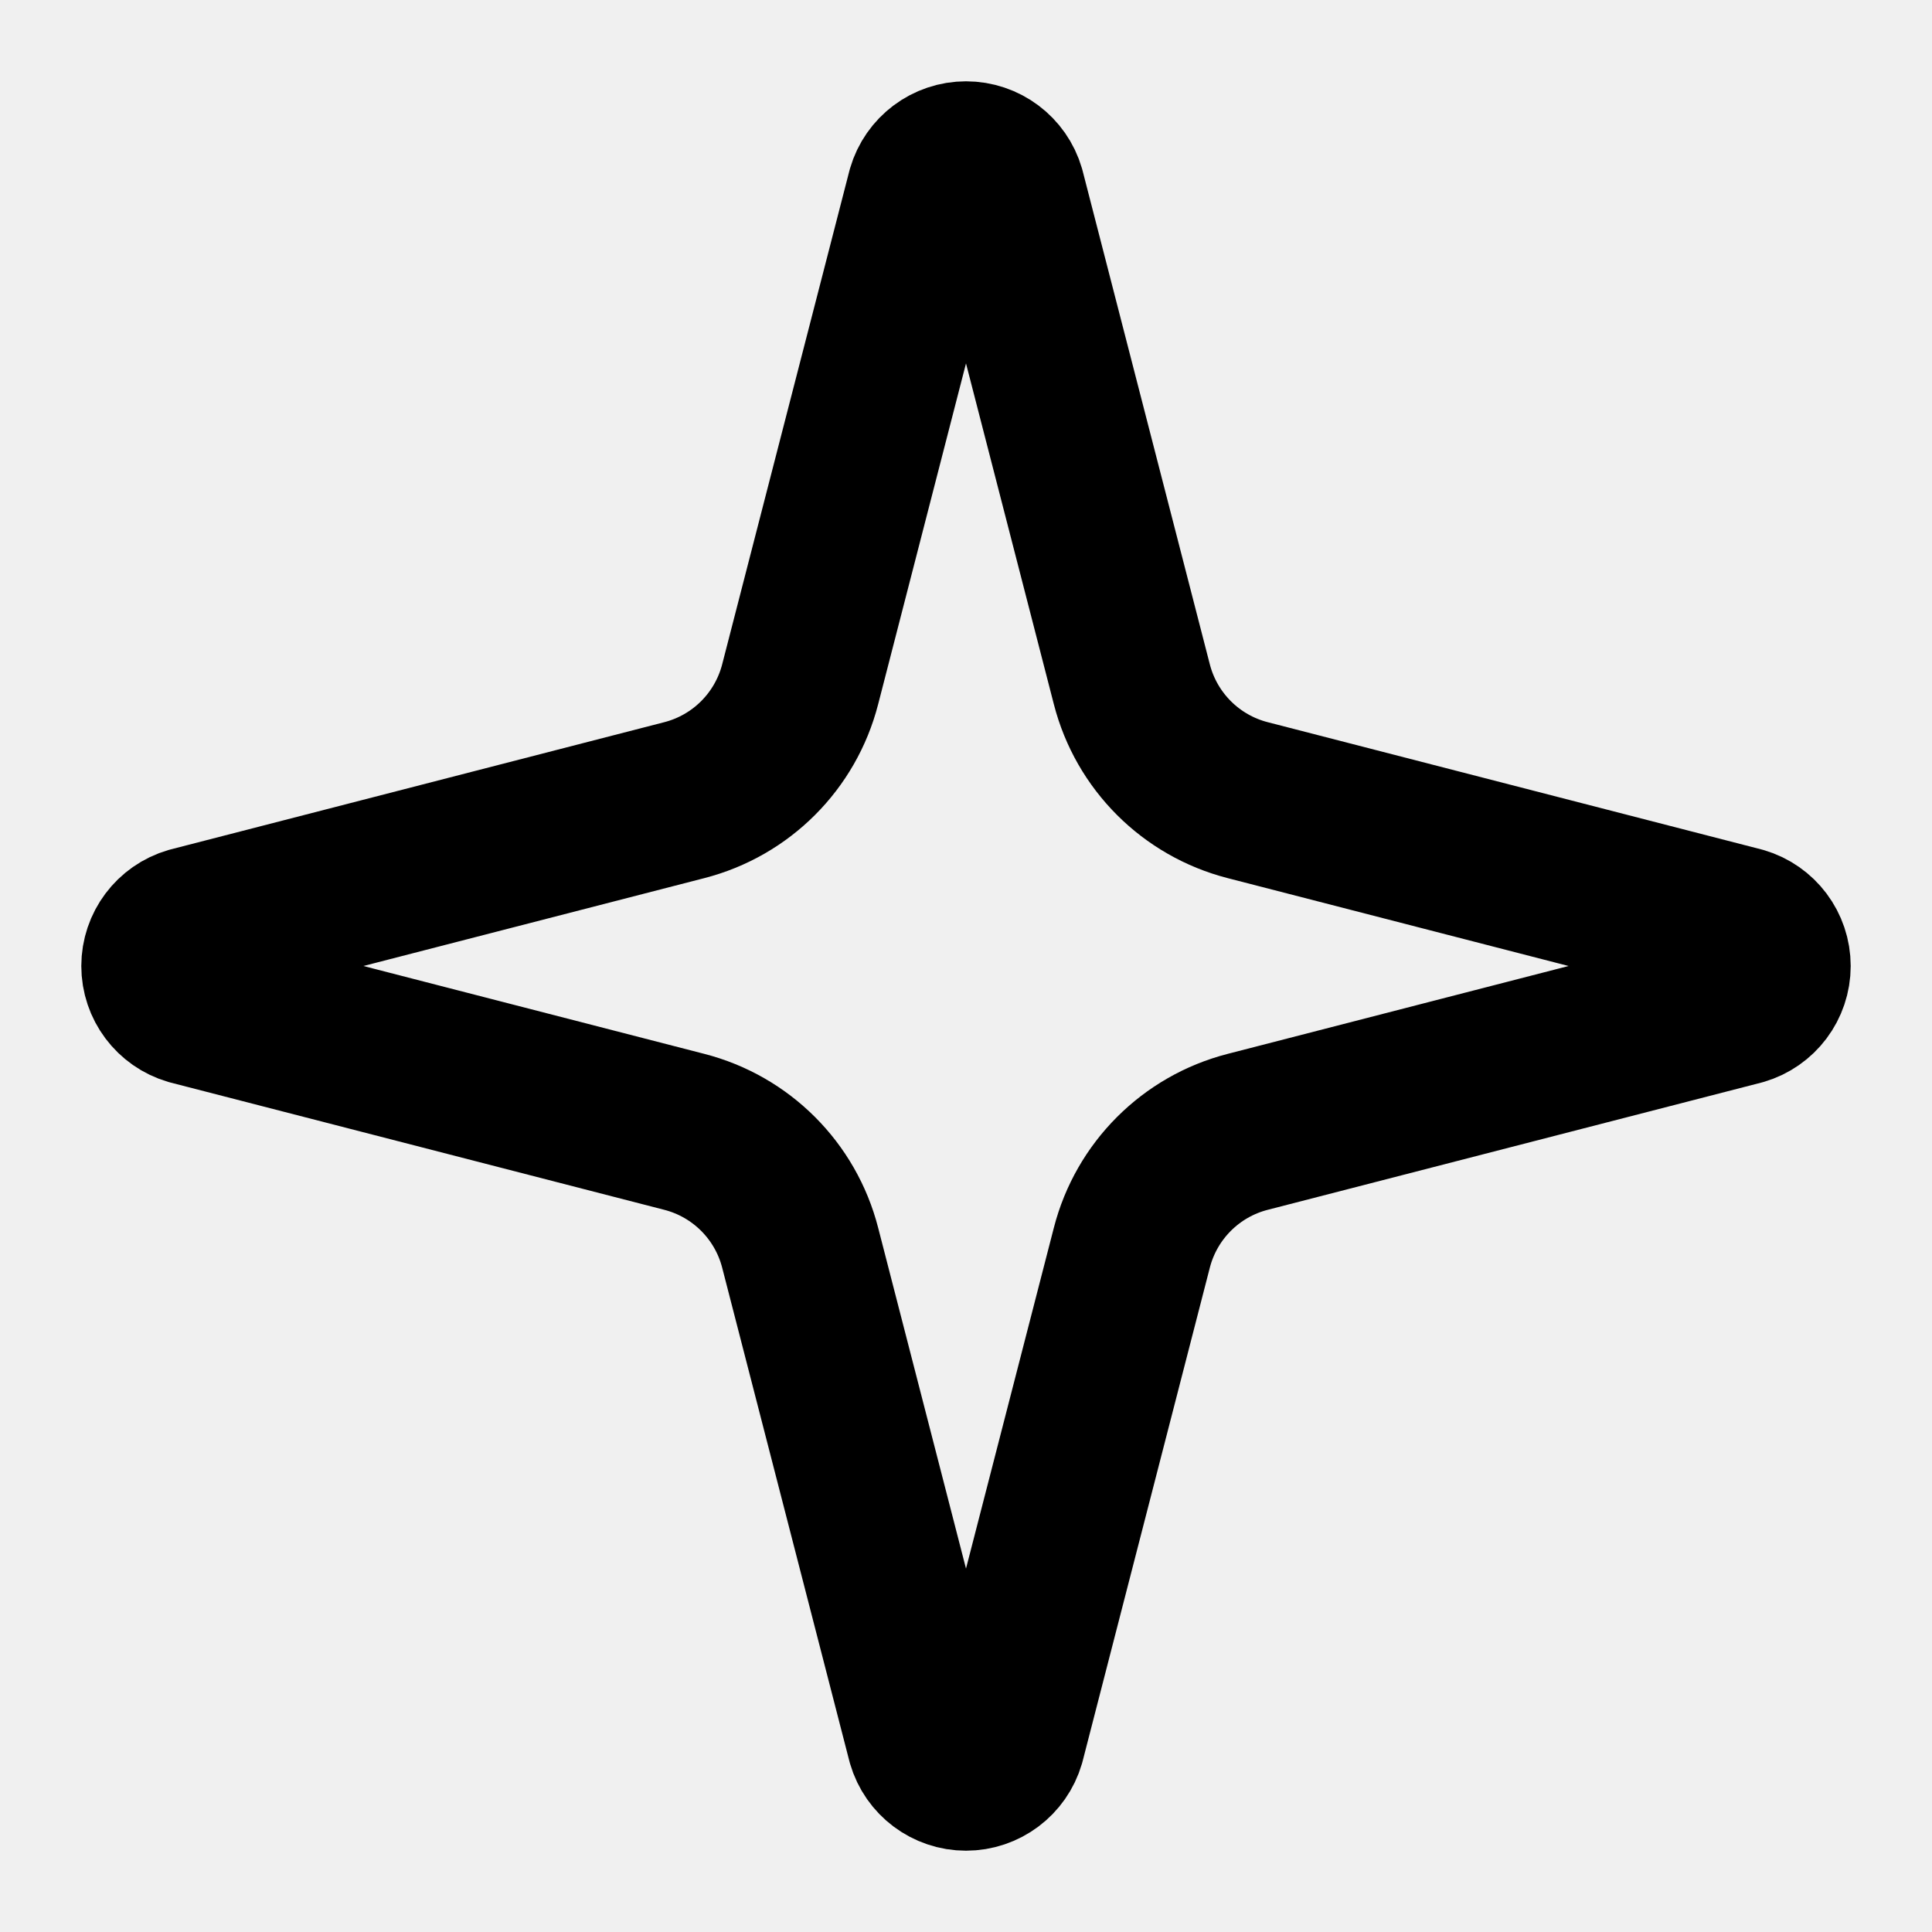
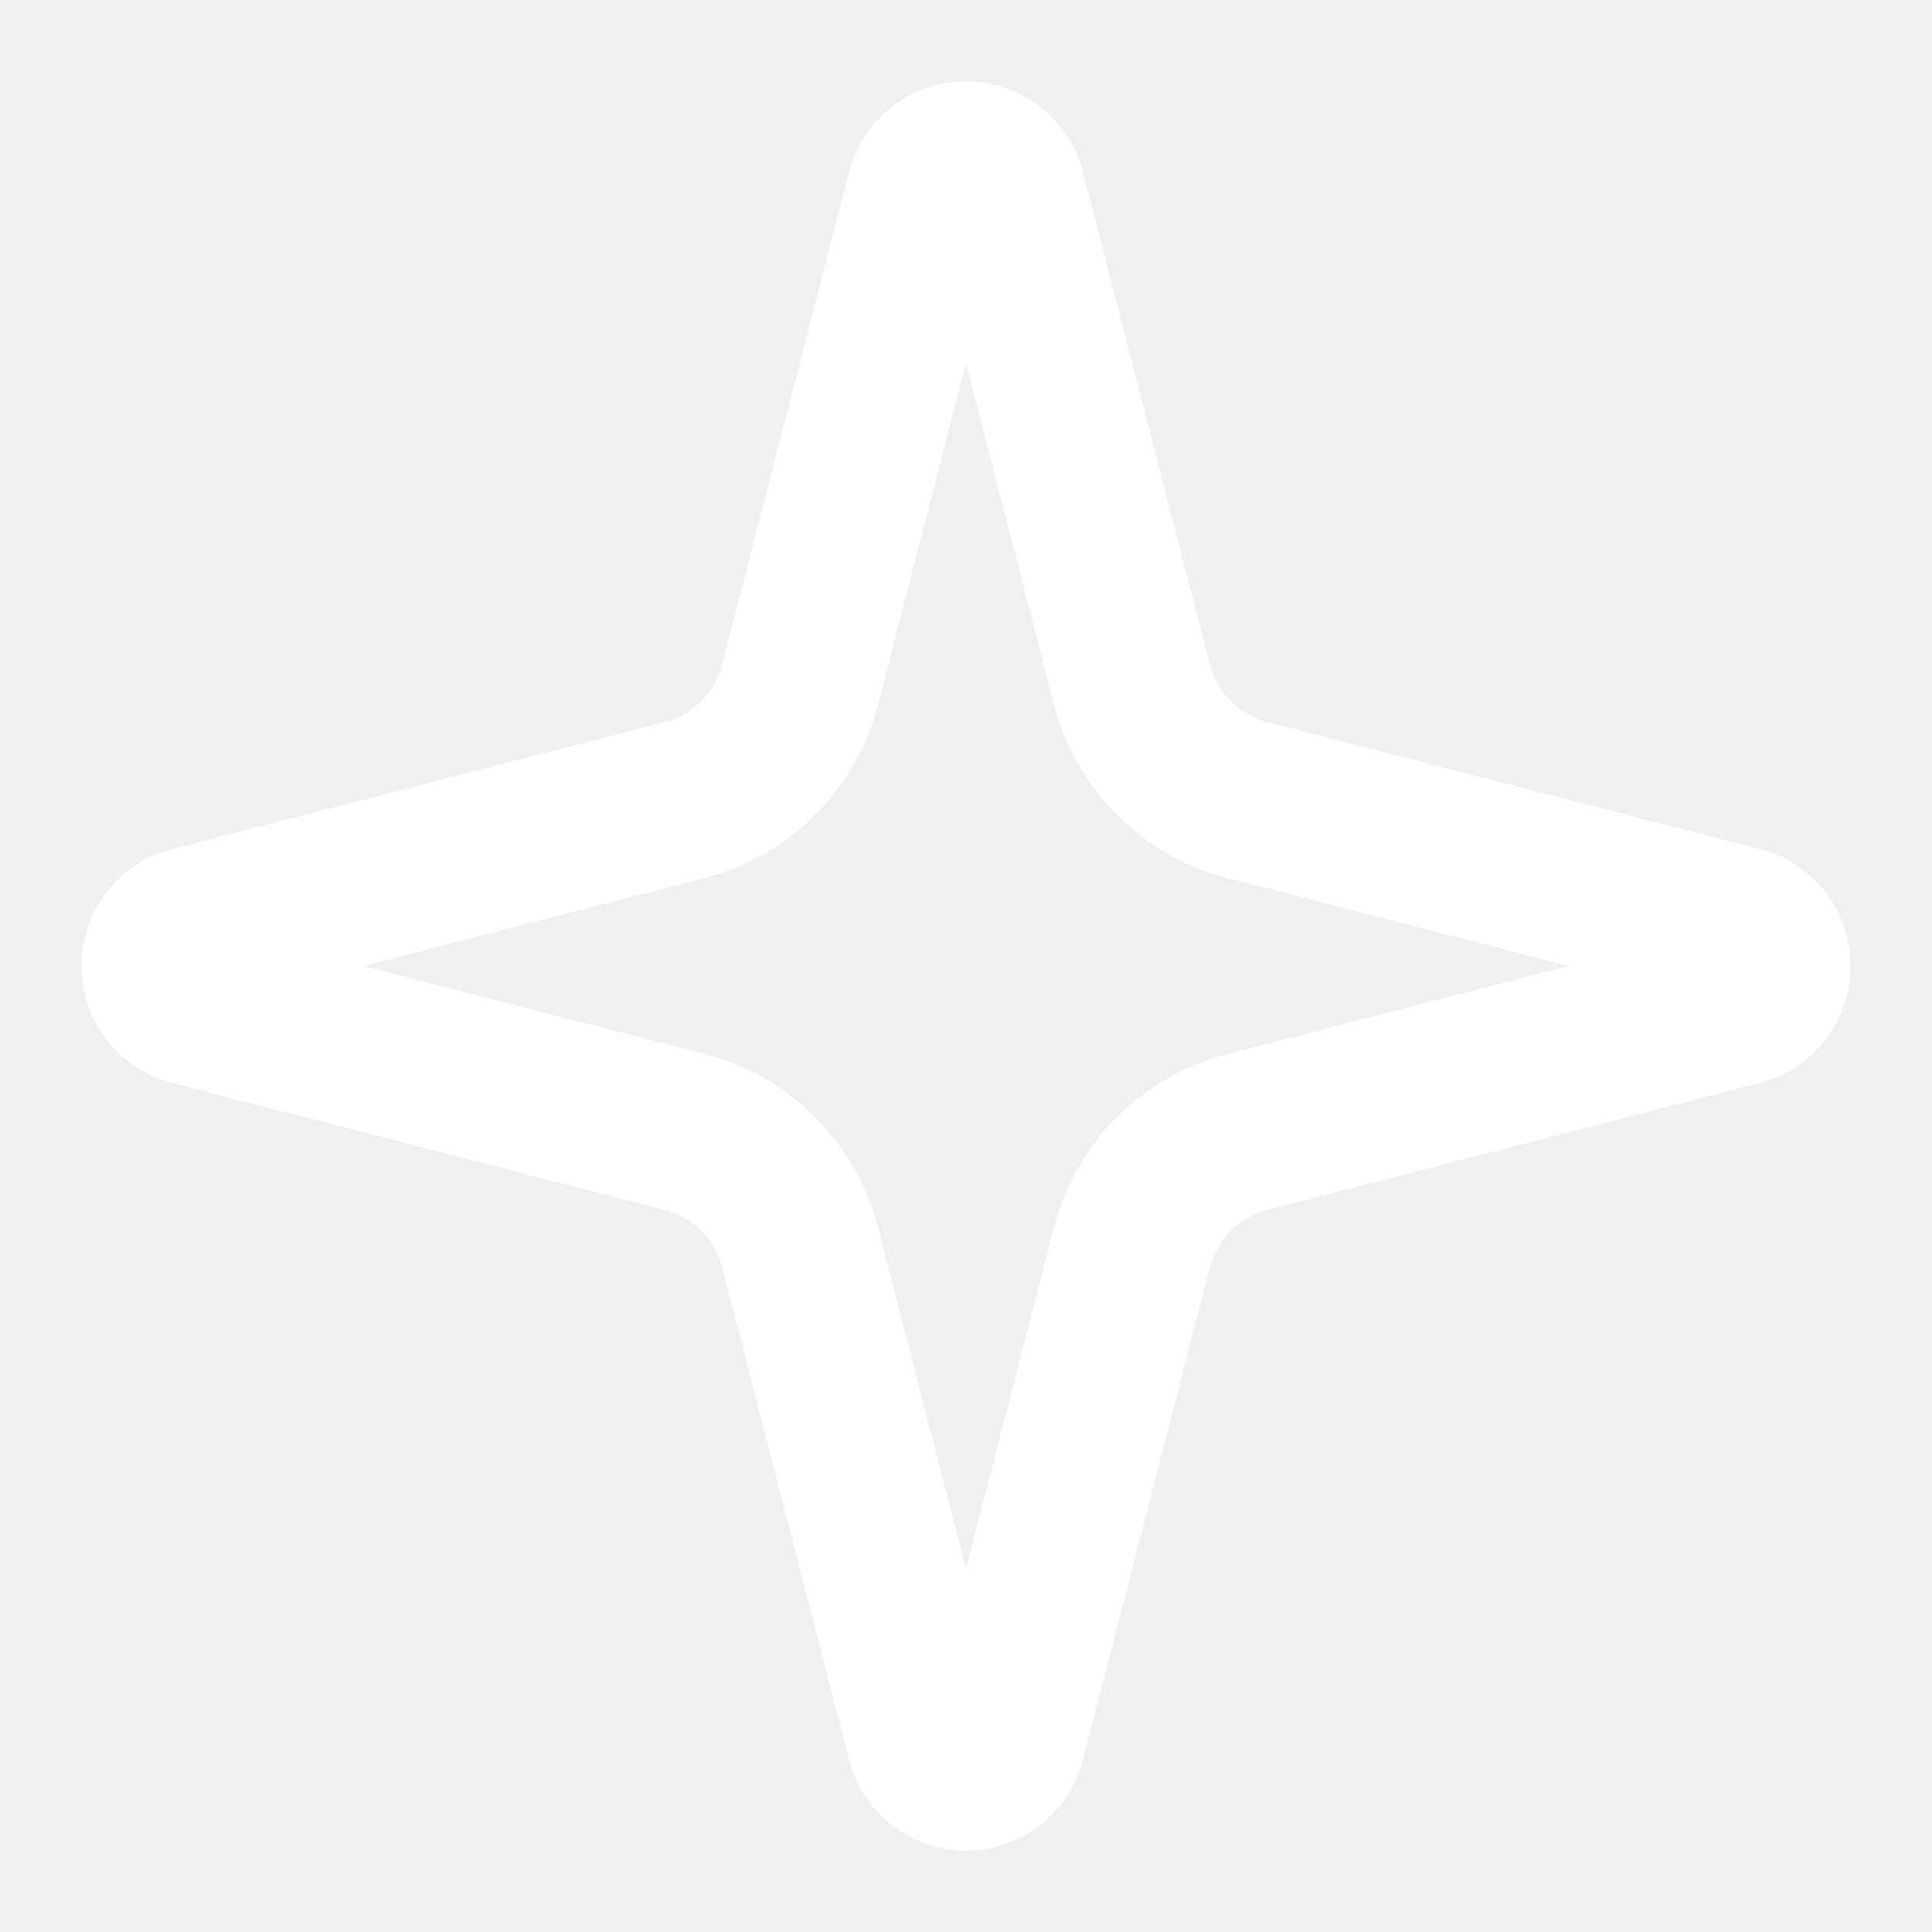
- <svg xmlns="http://www.w3.org/2000/svg" width="24" height="24" viewBox="0 0 24 24" fill="none" stroke="#000000" stroke-width="2" stroke-linecap="round" stroke-linejoin="round">
+ <svg xmlns="http://www.w3.org/2000/svg" width="24" height="24" viewBox="0 0 24 24" fill="none" stroke="#ffffff" stroke-width="2" stroke-linecap="round" stroke-linejoin="round">
  <path d="M9.94 15.5A2 2 0 0 0 8.5 14.06l-6.13-1.58a.5.5 0 0 1 0-.96L8.5 9.94A2 2 0 0 0 9.94 8.5l1.58-6.13a.5.5 0 0 1 .96 0L14.06 8.5A2 2 0 0 0 15.5 9.94l6.13 1.58a.5.5 0 0 1 0 .96L15.5 14.06a2 2 0 0 0-1.44 1.44l-1.58 6.13a.5.5 0 0 1-.96 0z" />
</svg>
